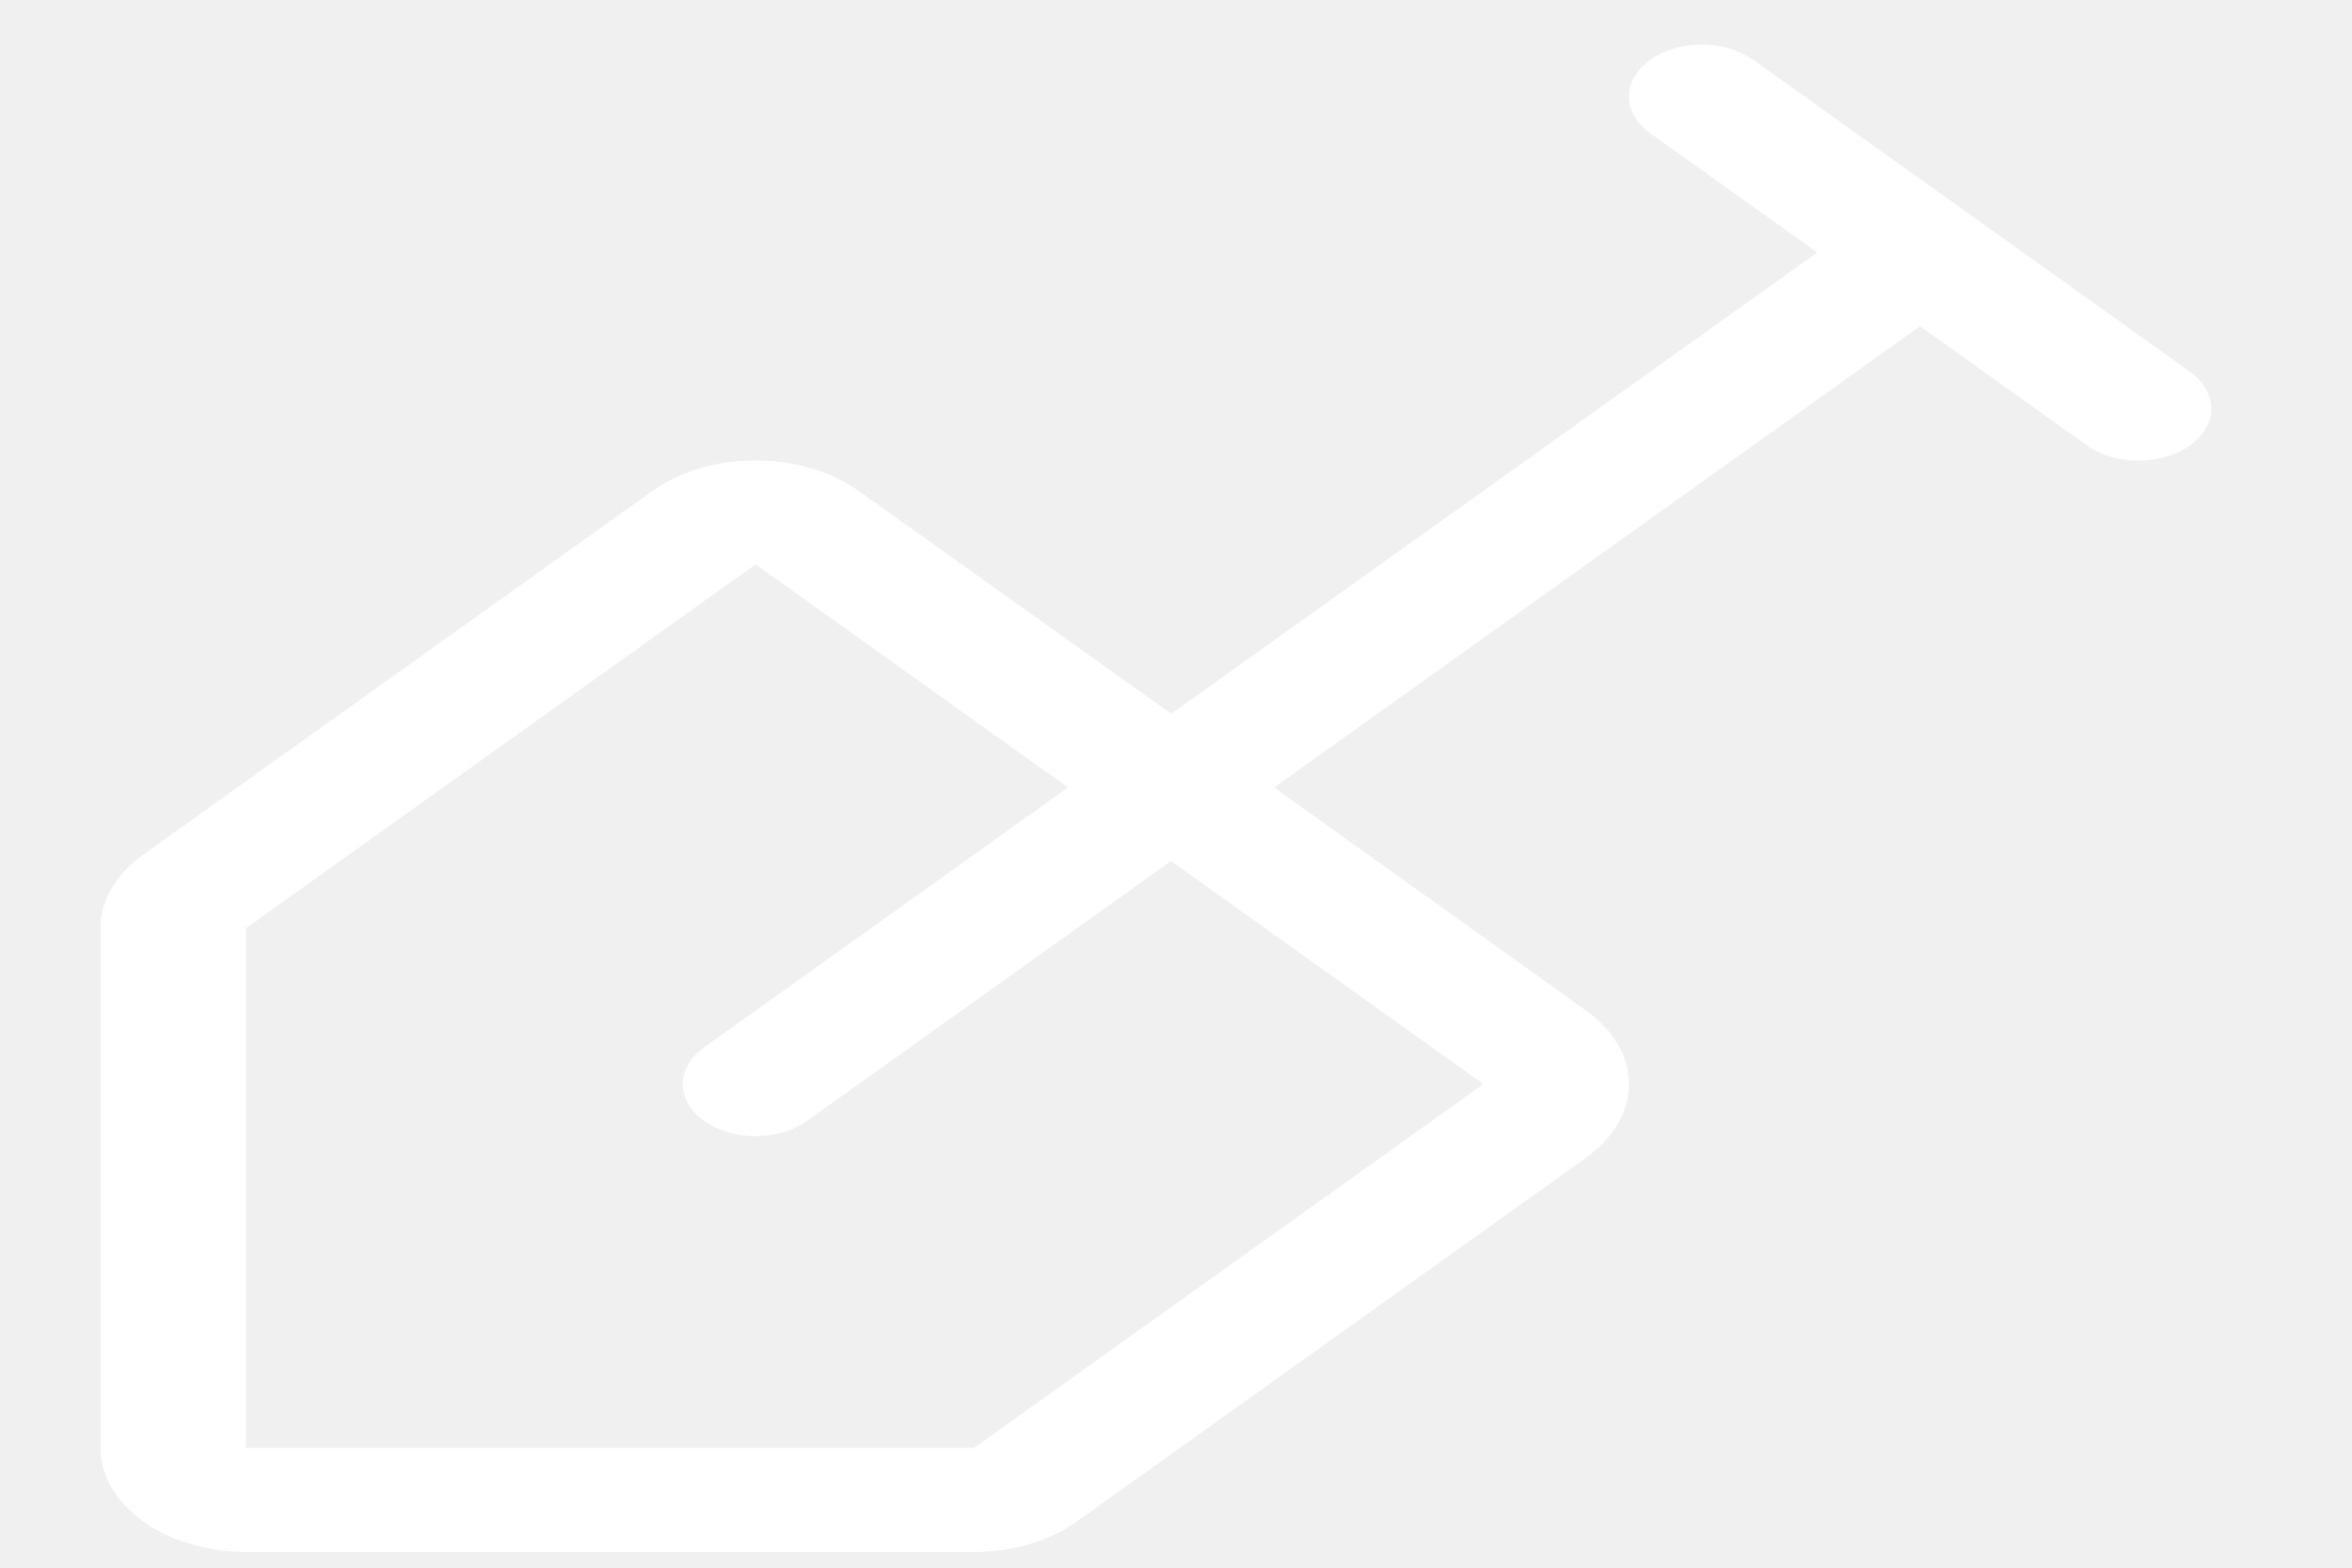
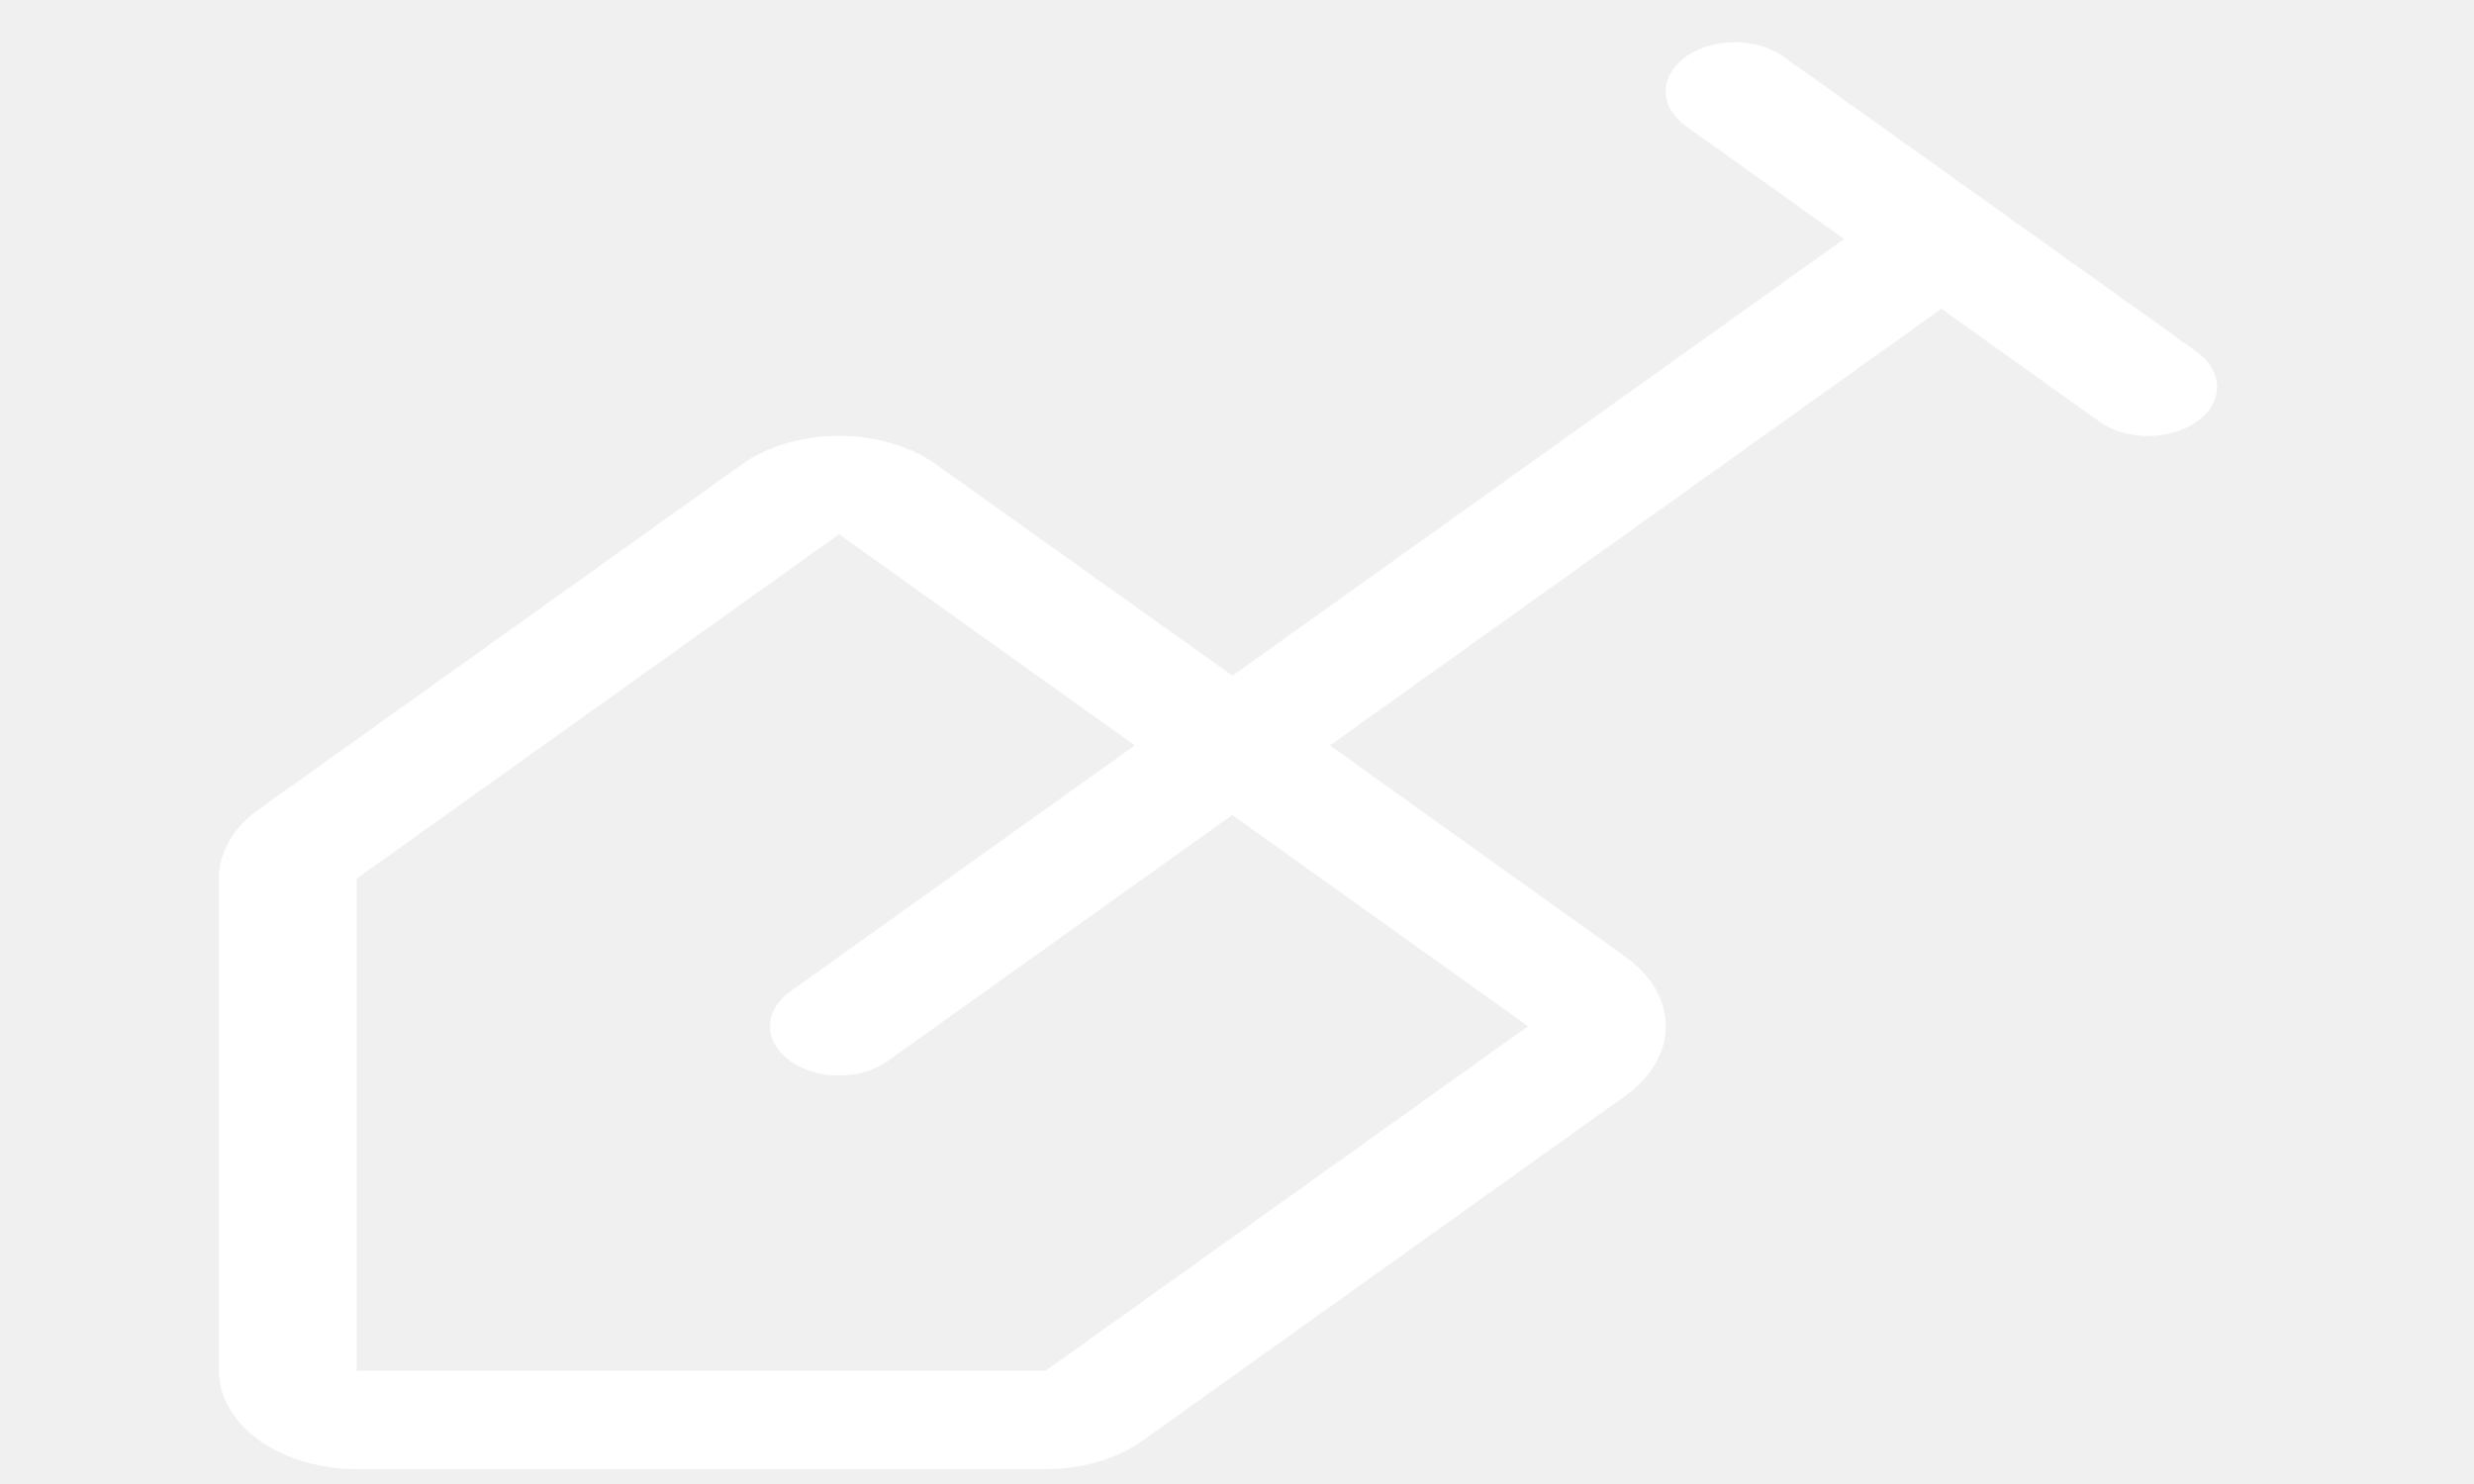
- <svg xmlns="http://www.w3.org/2000/svg" width="30" height="20" viewBox="0 0 36 26" fill="none">
+ <svg xmlns="http://www.w3.org/2000/svg" width="25" height="15" viewBox="0 0 36 26" fill="none">
  <path d="M34.813 6.164L27.572 0.992C27.46 0.912 27.326 0.848 27.18 0.805C27.034 0.761 26.877 0.739 26.718 0.739C26.559 0.739 26.402 0.761 26.256 0.805C26.109 0.848 25.976 0.912 25.864 0.992C25.752 1.072 25.663 1.167 25.602 1.271C25.542 1.376 25.51 1.488 25.51 1.601C25.51 1.715 25.542 1.827 25.602 1.932C25.663 2.036 25.752 2.131 25.864 2.211L28.632 4.188L17.921 11.838L12.735 8.14C12.282 7.817 11.668 7.636 11.029 7.636C10.389 7.636 9.775 7.817 9.322 8.14L0.874 14.175C0.649 14.334 0.471 14.524 0.349 14.734C0.228 14.943 0.166 15.168 0.167 15.394V24.015C0.167 24.472 0.421 24.911 0.874 25.234C1.326 25.557 1.94 25.739 2.58 25.739H14.649C14.966 25.74 15.28 25.695 15.573 25.609C15.866 25.522 16.132 25.394 16.355 25.234L24.803 19.199C25.256 18.876 25.51 18.438 25.51 17.98C25.51 17.523 25.256 17.085 24.803 16.762L19.628 13.06L30.338 5.41L33.105 7.387C33.217 7.467 33.35 7.531 33.497 7.574C33.644 7.617 33.801 7.64 33.959 7.64C34.118 7.64 34.275 7.617 34.421 7.574C34.568 7.531 34.701 7.467 34.813 7.387C34.925 7.307 35.014 7.212 35.075 7.107C35.135 7.002 35.167 6.89 35.167 6.777C35.167 6.664 35.135 6.552 35.075 6.447C35.014 6.342 34.925 6.247 34.813 6.167V6.164ZM23.097 17.98L14.649 24.015H2.58V15.394L11.029 9.36L16.209 13.06L10.175 17.371C10.063 17.451 9.974 17.546 9.913 17.65C9.852 17.755 9.821 17.867 9.821 17.98C9.821 18.094 9.852 18.206 9.913 18.311C9.974 18.415 10.063 18.51 10.175 18.59C10.401 18.752 10.708 18.843 11.029 18.843C11.187 18.843 11.344 18.821 11.491 18.777C11.637 18.734 11.77 18.671 11.882 18.59L17.917 14.28L23.097 17.98Z" fill="white" />
</svg>
